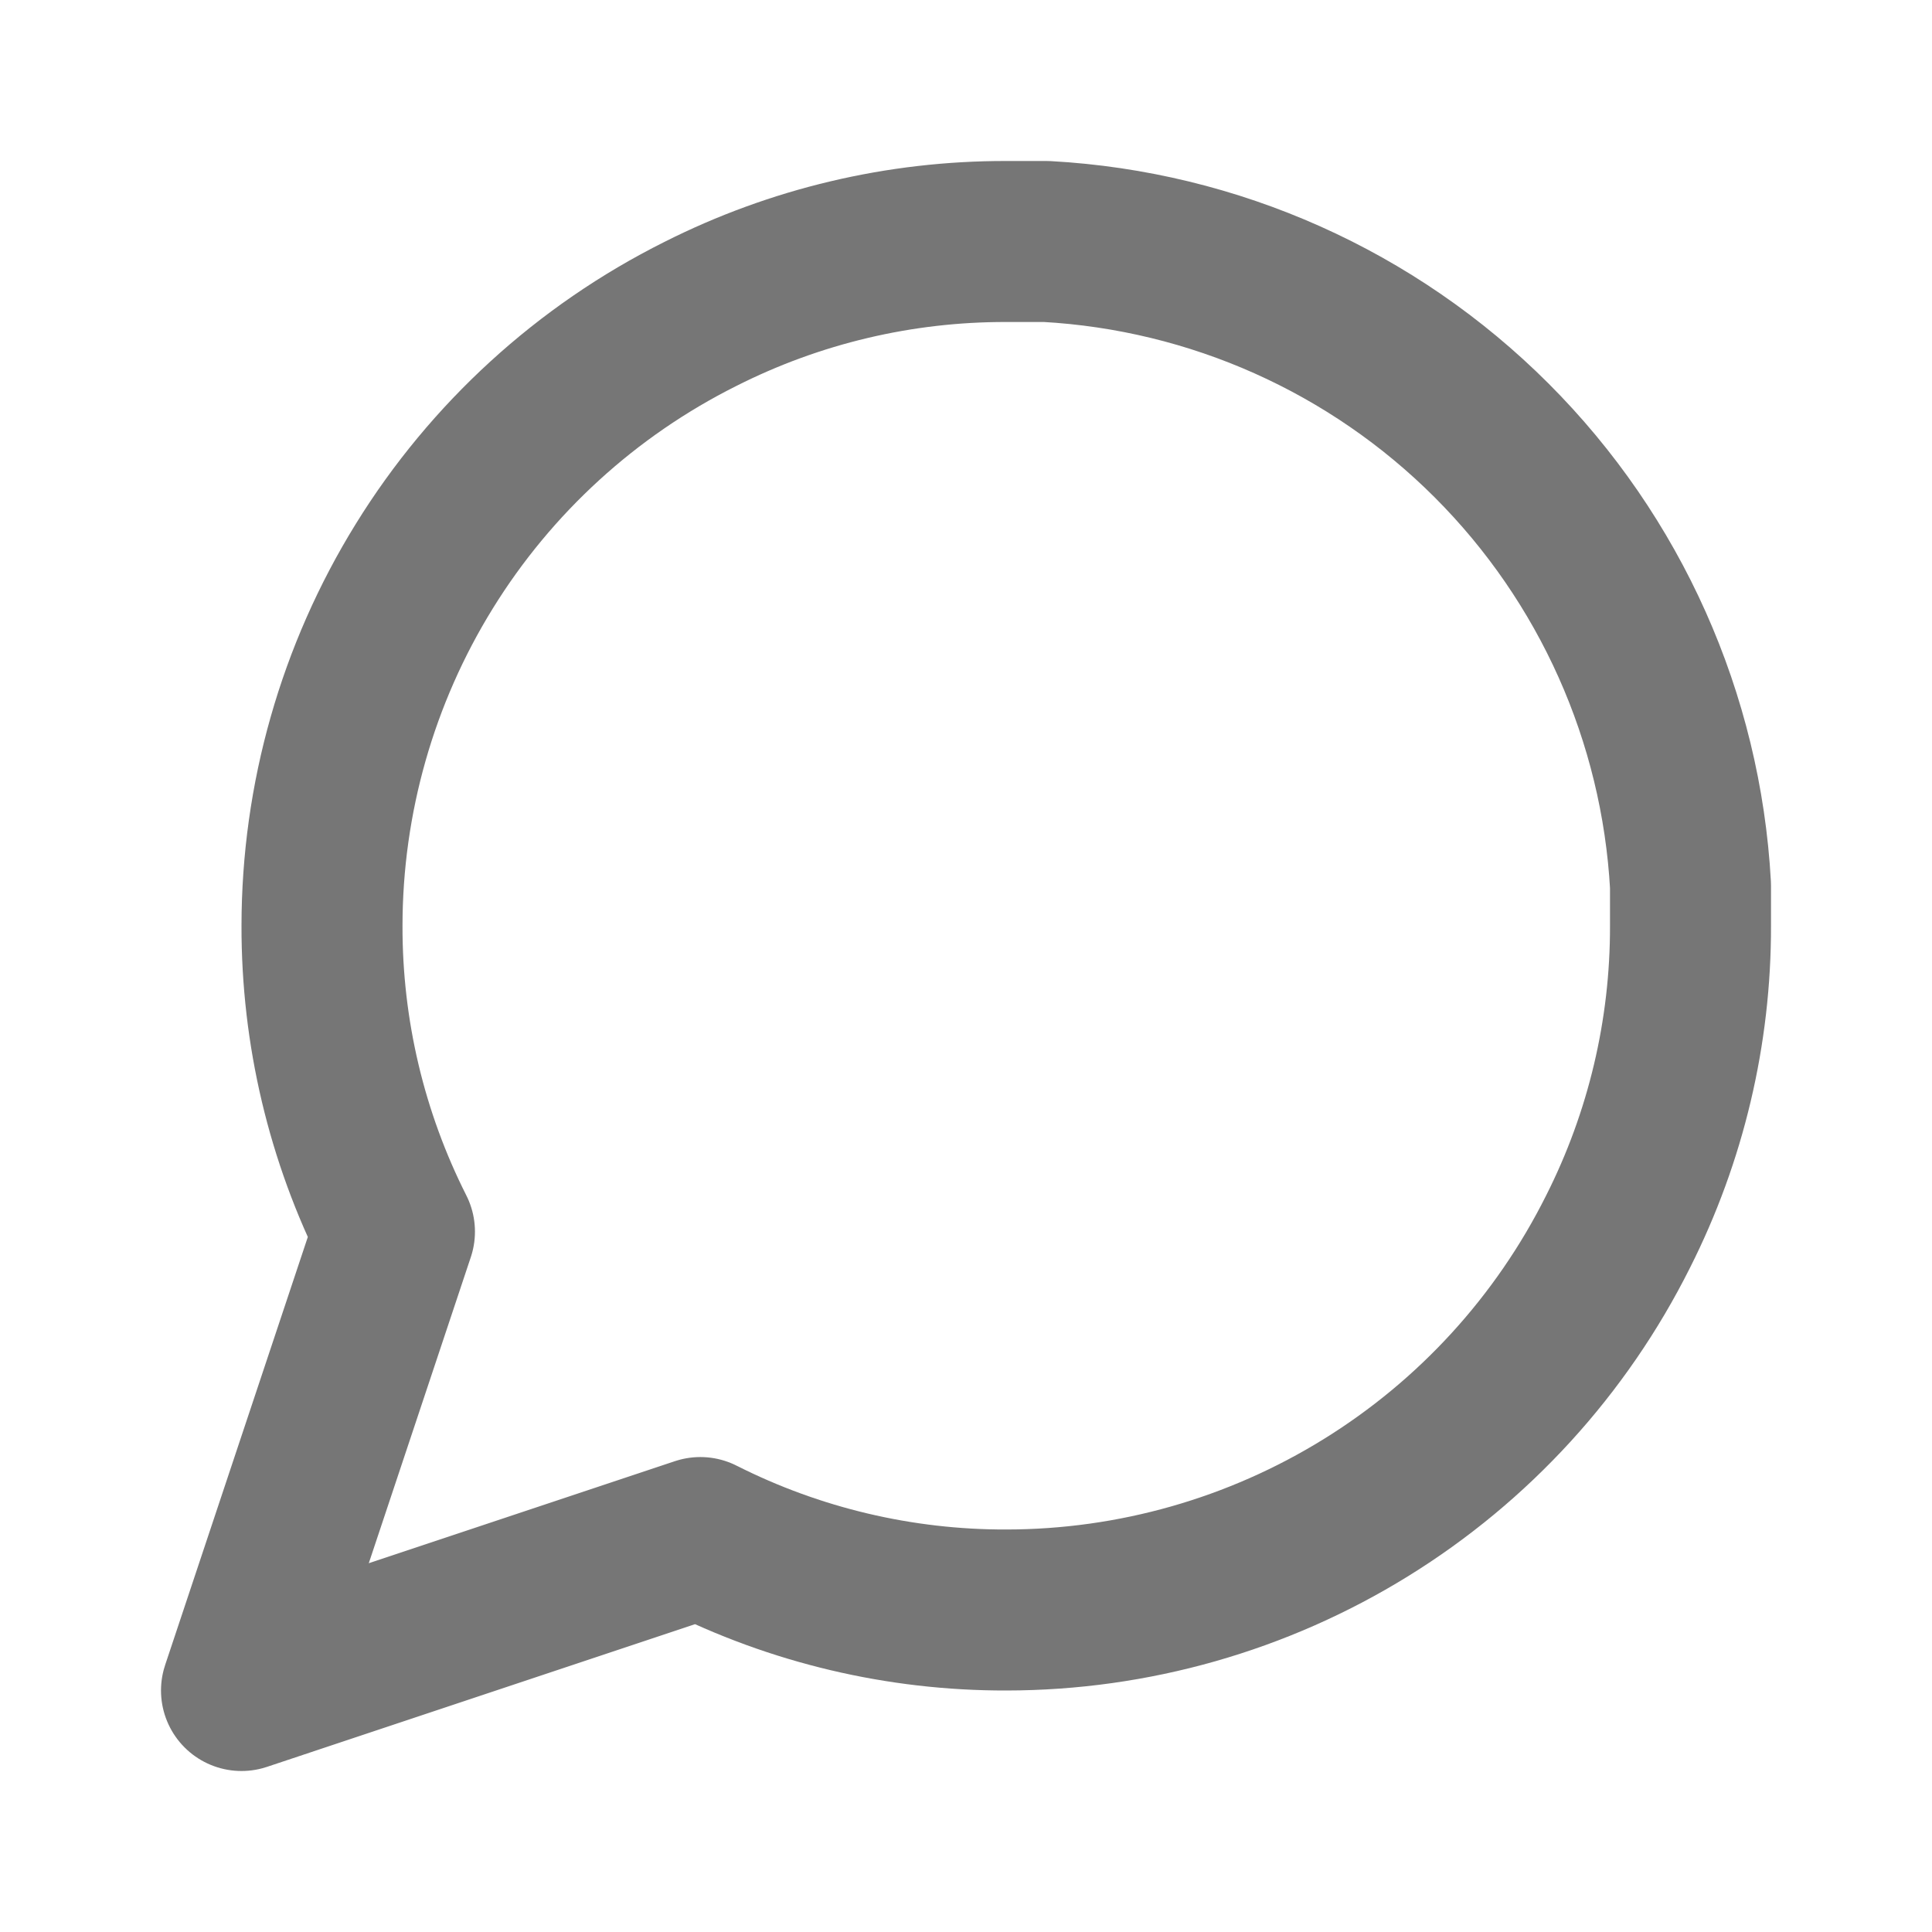
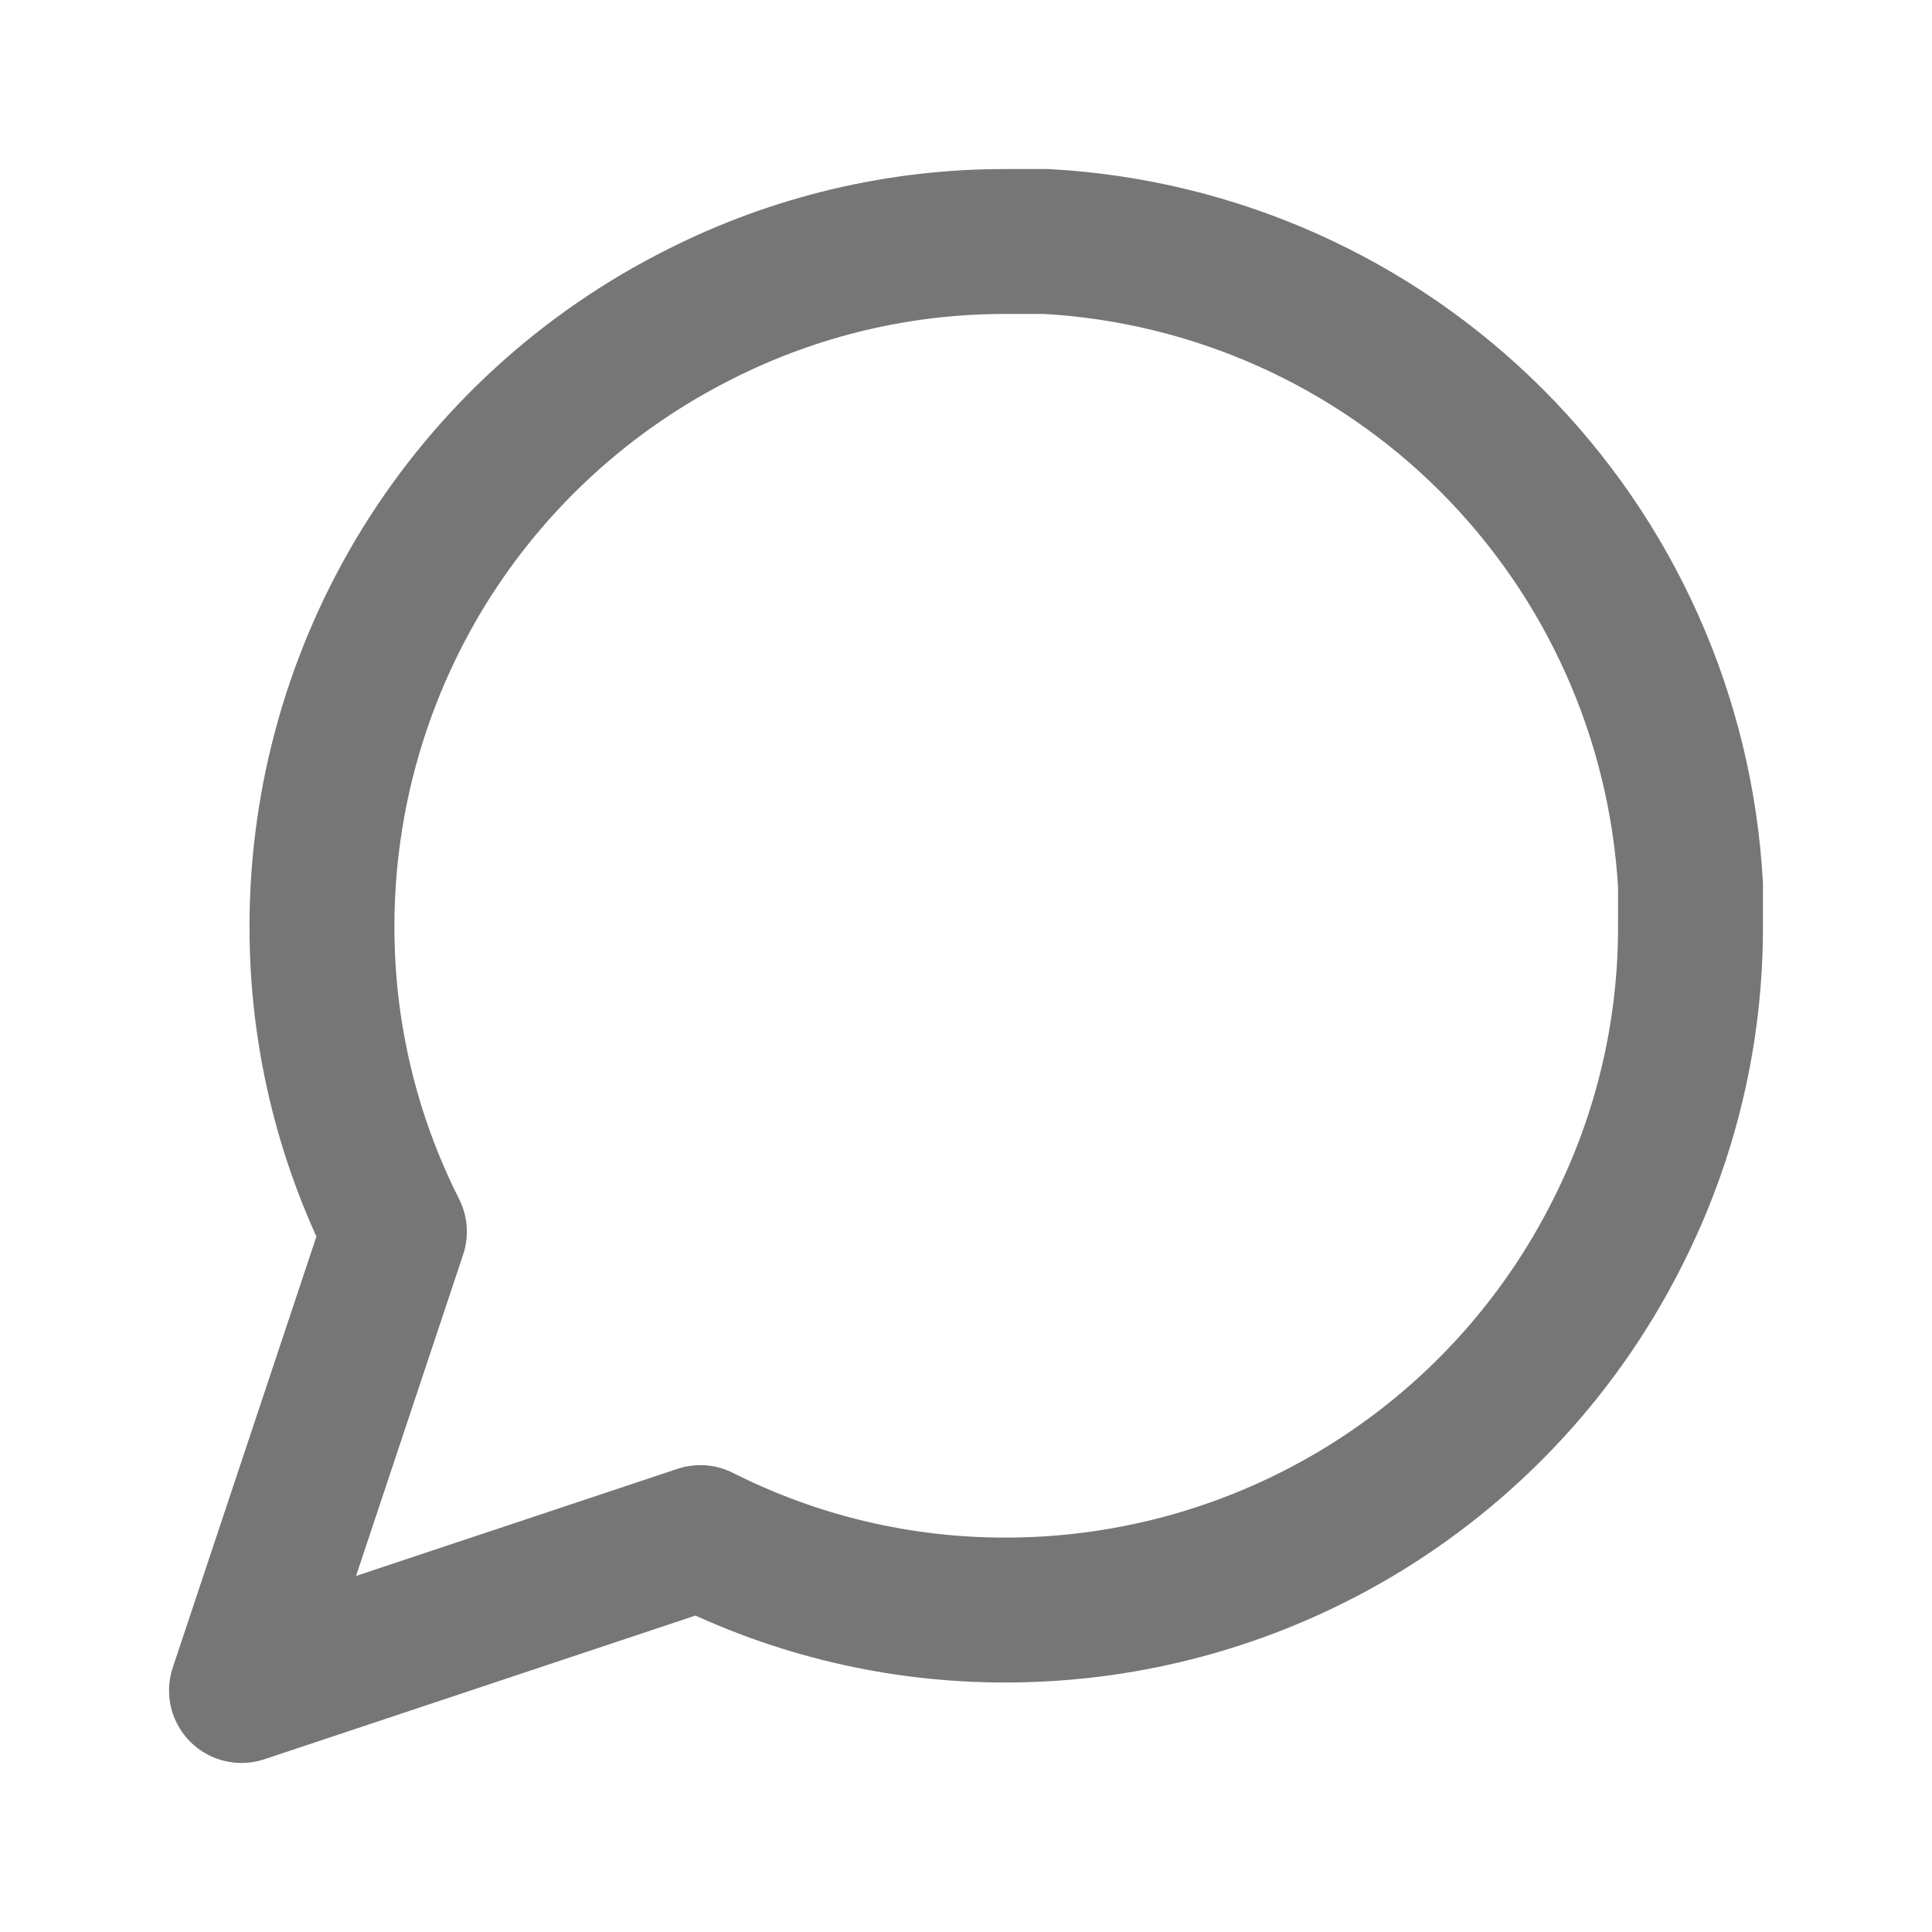
- <svg xmlns="http://www.w3.org/2000/svg" width="24" height="24" viewBox="0 0 24 24" fill="none">
-   <path d="M21 11.5C21.003 12.82 20.695 14.122 20.1 15.3C19.394 16.712 18.31 17.899 16.967 18.729C15.625 19.559 14.078 19.999 12.5 20C11.18 20.003 9.878 19.695 8.7 19.1L3 21L4.9 15.3C4.305 14.122 3.997 12.82 4 11.5C4.001 9.922 4.441 8.375 5.271 7.033C6.101 5.69 7.288 4.606 8.7 3.9C9.878 3.305 11.18 2.997 12.5 3H13C15.084 3.115 17.053 3.995 18.529 5.471C20.005 6.947 20.885 8.916 21 11V11.5Z" stroke="#767676" stroke-width="2" stroke-linecap="round" stroke-linejoin="round" />
+ <svg xmlns="http://www.w3.org/2000/svg" width="20" height="20" viewBox="0 0 20 20" fill="none">
+   <path d="M17.5 9.583C17.503 10.683 17.246 11.768 16.75 12.75C16.162 13.927 15.258 14.916 14.139 15.608C13.021 16.299 11.732 16.666 10.417 16.667C9.317 16.67 8.232 16.413 7.25 15.917L2.5 17.5L4.083 12.75C3.587 11.768 3.33 10.683 3.333 9.583C3.334 8.268 3.701 6.979 4.392 5.86C5.084 4.742 6.074 3.838 7.25 3.25C8.232 2.754 9.317 2.497 10.417 2.5H10.833C12.57 2.596 14.211 3.329 15.441 4.559C16.671 5.789 17.404 7.43 17.5 9.167V9.583Z" stroke="#767676" stroke-width="1.5" stroke-linecap="round" stroke-linejoin="round" />
</svg>
